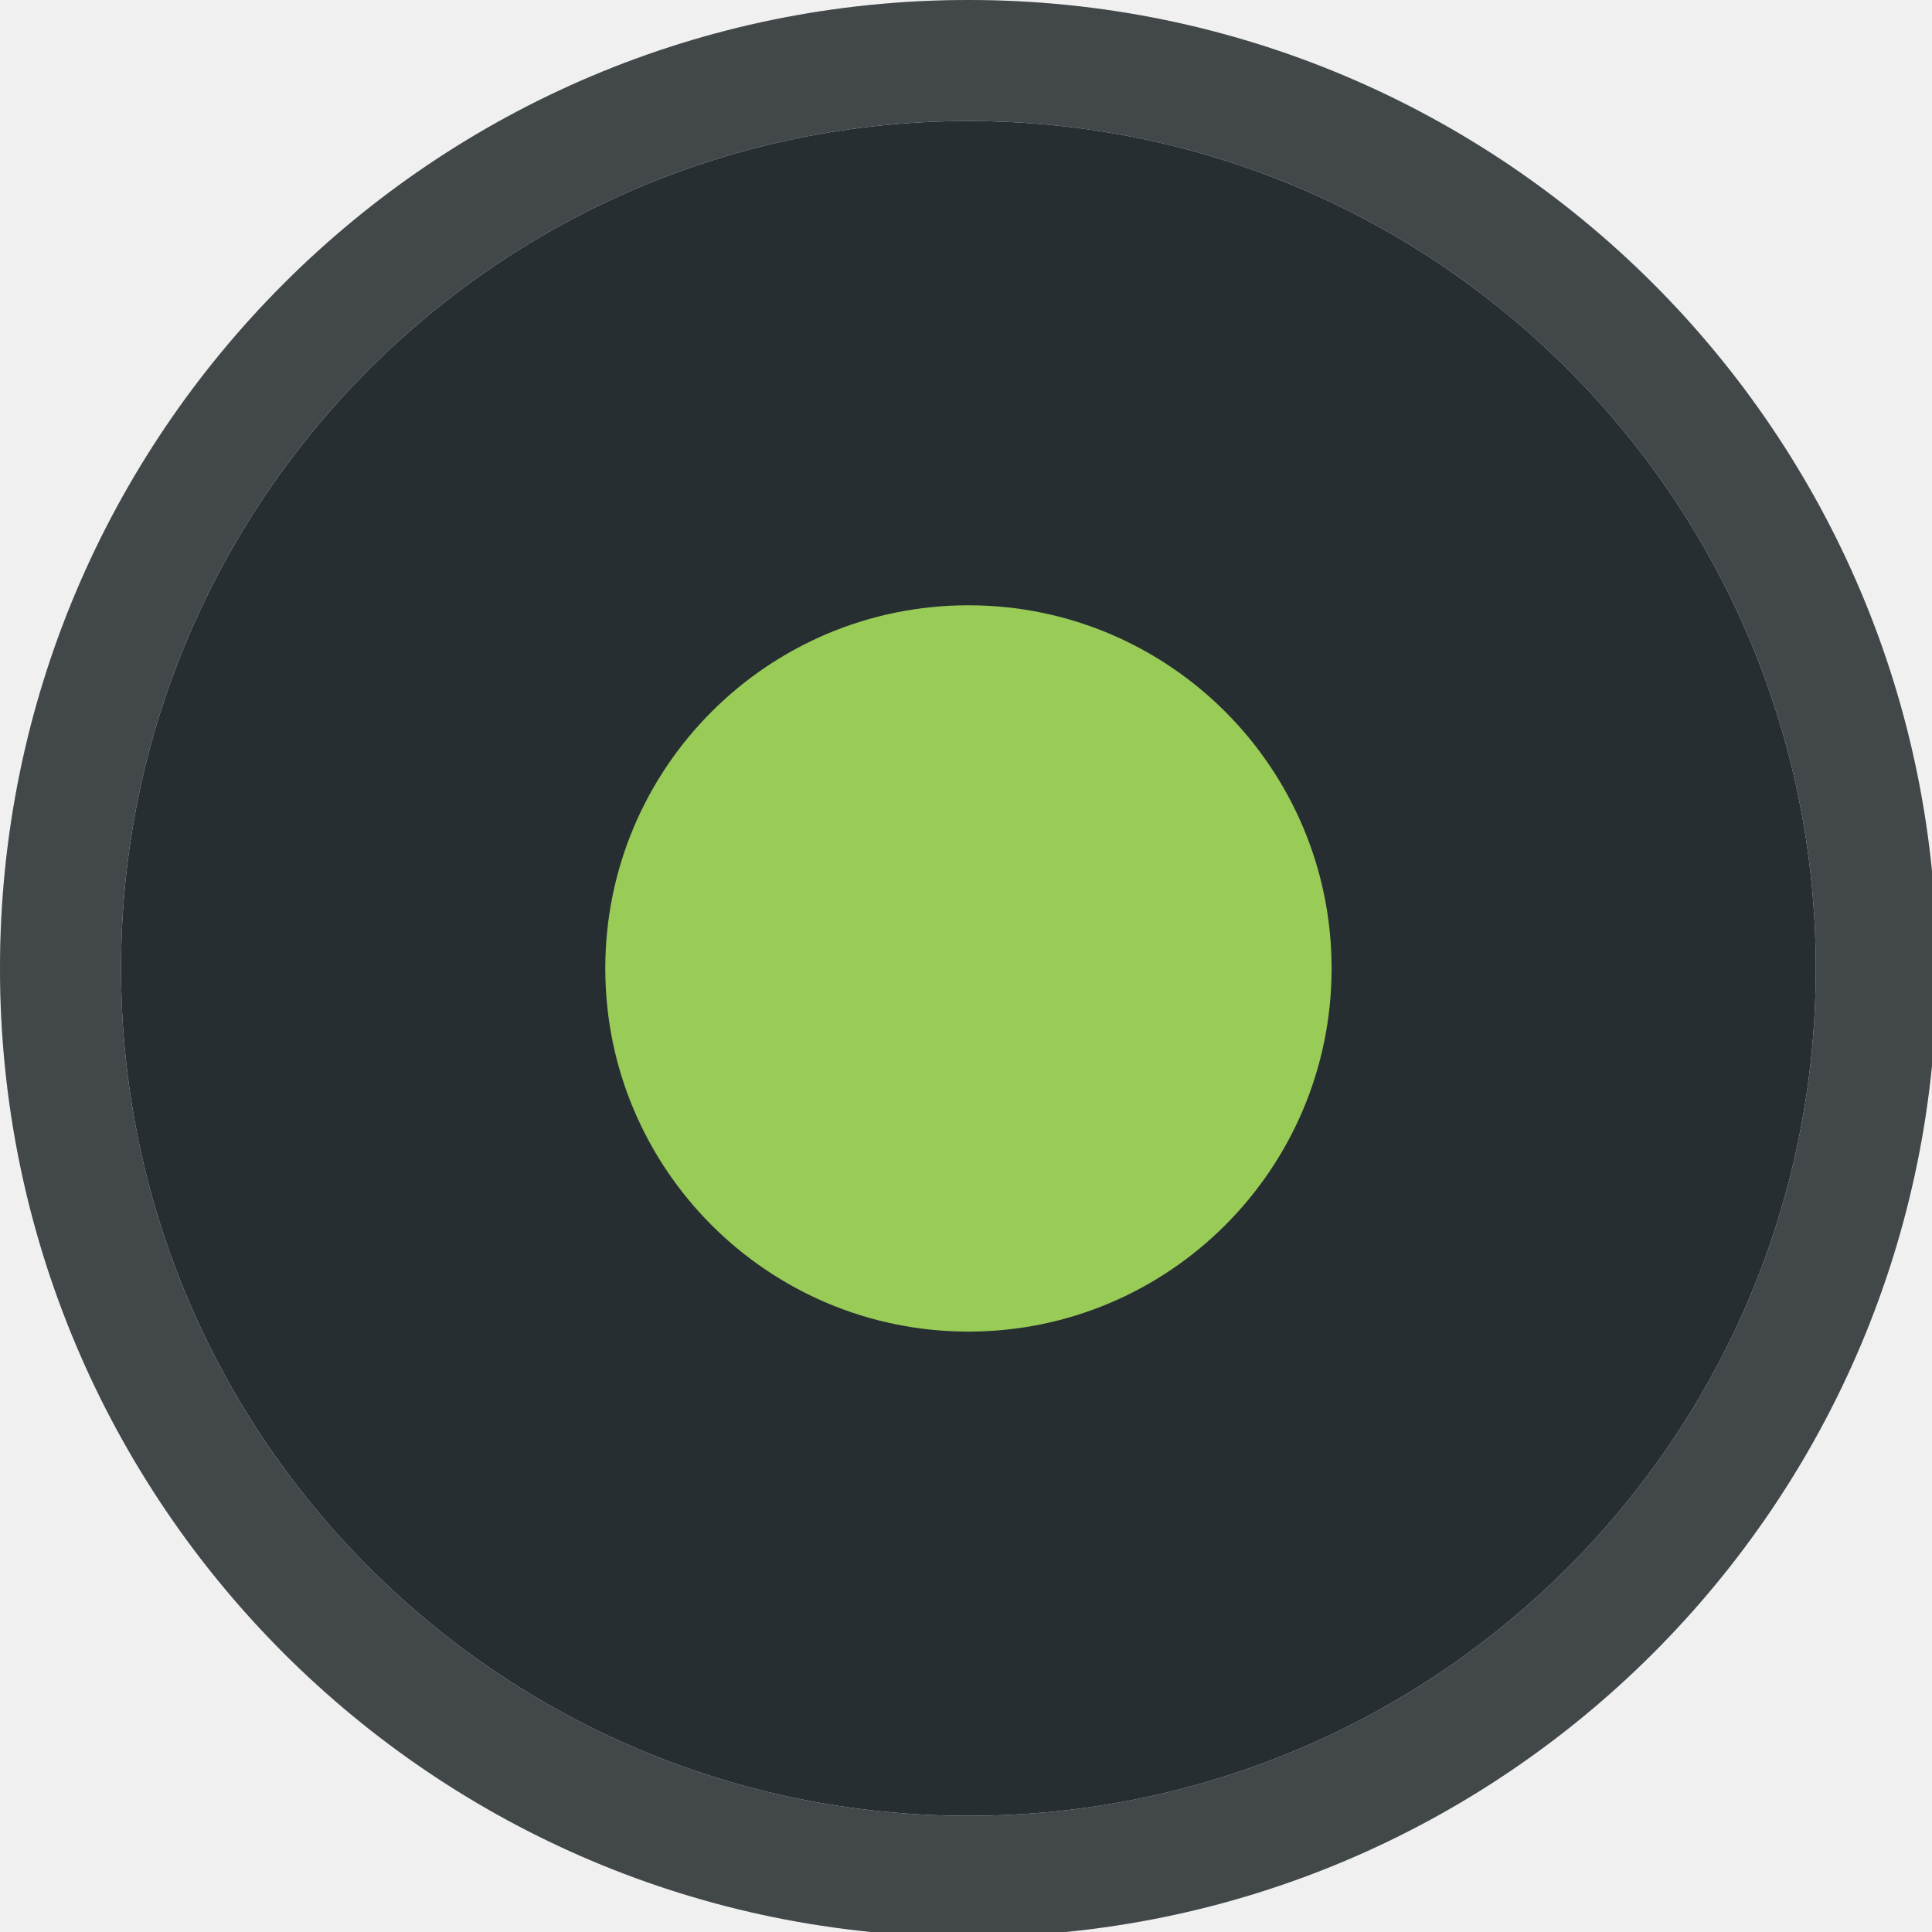
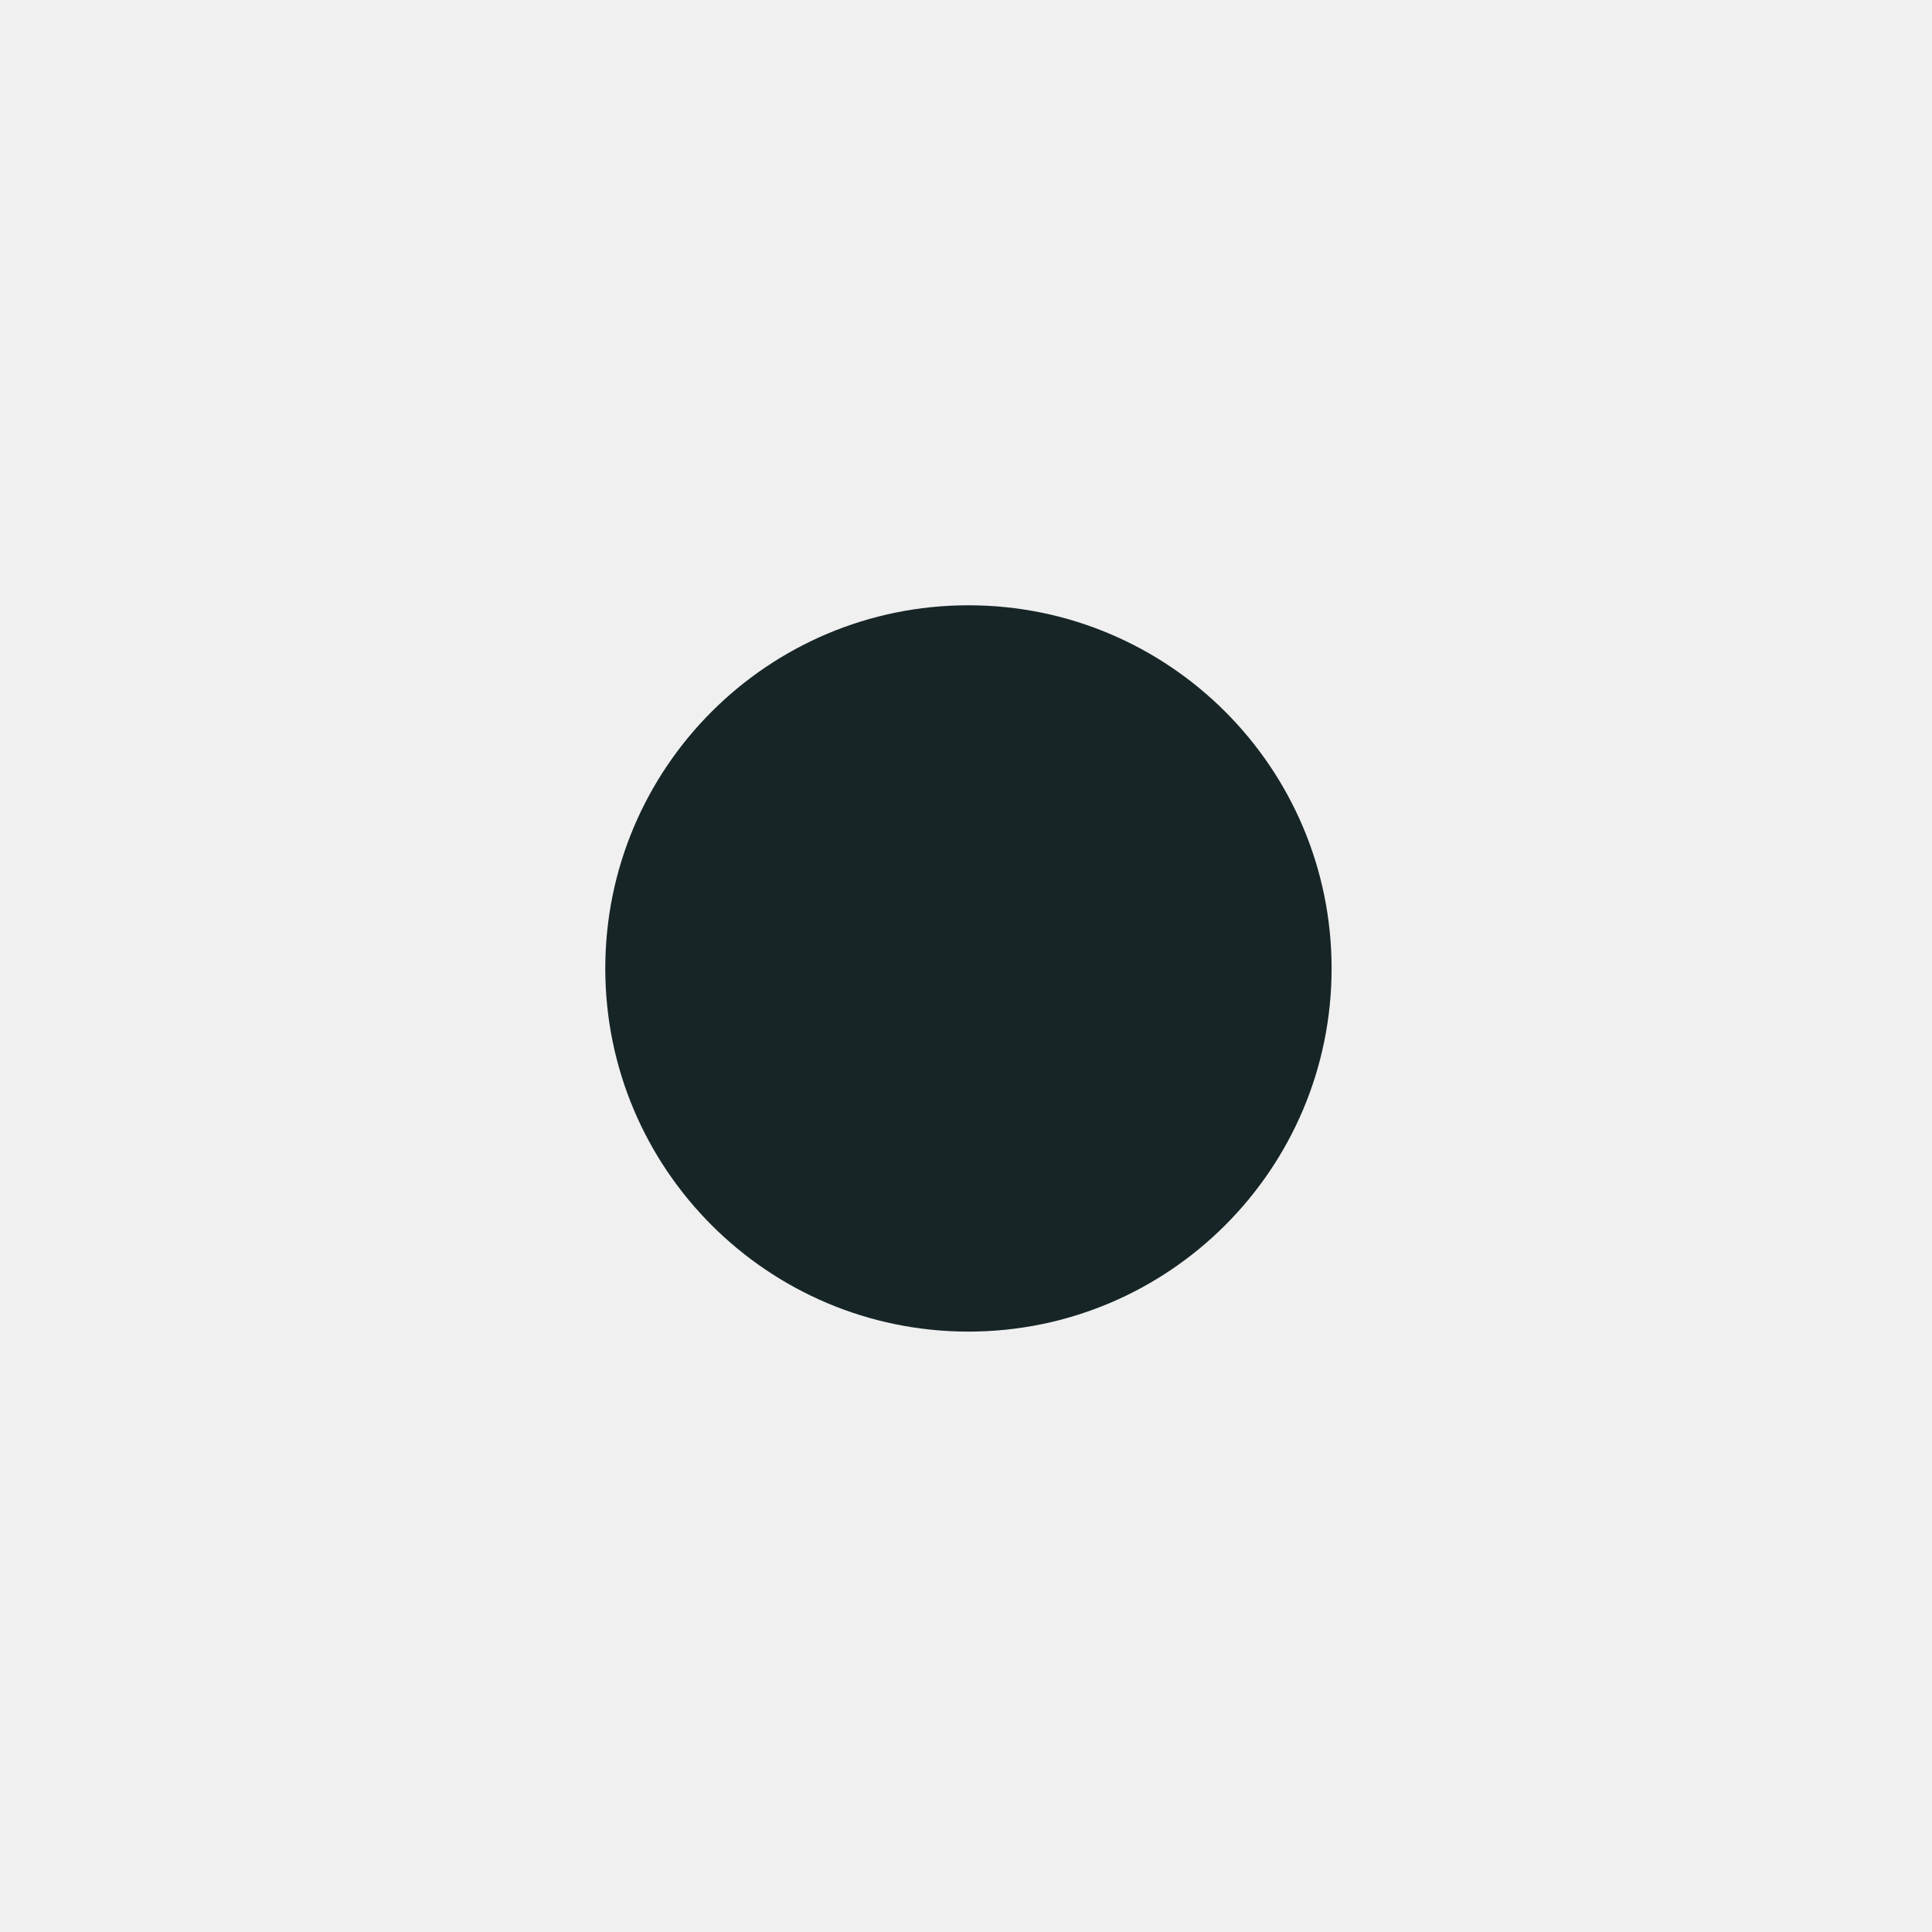
<svg xmlns="http://www.w3.org/2000/svg" width="133pt" height="133pt" viewBox="0 0 133 133" version="1.1">
  <g id="surface1">
-     <path style=" stroke:none;fill-rule:nonzero;fill:#272e32;fill-opacity:1;" d="M 125 66.668 C 125 98.895 98.895 125 66.668 125 C 34.441 125 8.332 98.895 8.332 66.668 C 8.332 34.441 34.441 8.332 66.668 8.332 C 98.895 8.332 125 34.441 125 66.668 Z M 125 66.668 " />
-     <path style=" stroke:none;fill-rule:nonzero;fill:#21272a;fill-opacity:1;" d="M 66.668 0 C 29.852 0 0 29.852 0 66.668 C 0 103.484 29.852 133.332 66.668 133.332 C 103.484 133.332 133.332 103.484 133.332 66.668 C 133.332 29.852 103.484 0 66.668 0 Z M 66.668 8.332 C 98.895 8.332 125 34.441 125 66.668 C 125 98.895 98.895 125 66.668 125 C 34.441 125 8.332 98.895 8.332 66.668 C 8.332 34.441 34.441 8.332 66.668 8.332 Z M 66.668 8.332 " />
-     <path style=" stroke:none;fill-rule:nonzero;fill:#ffffff;fill-opacity:0.15;" d="M 66.668 0 C 29.852 0 0 29.852 0 66.668 C 0 103.484 29.852 133.332 66.668 133.332 C 103.484 133.332 133.332 103.484 133.332 66.668 C 133.332 29.852 103.484 0 66.668 0 Z M 66.668 8.332 C 98.895 8.332 125 34.441 125 66.668 C 125 98.895 98.895 125 66.668 125 C 34.441 125 8.332 98.895 8.332 66.668 C 8.332 34.441 34.441 8.332 66.668 8.332 Z M 66.668 8.332 " />
-     <path style=" stroke:none;fill-rule:nonzero;fill:#98cc57;fill-opacity:1;" d="M 91.668 66.668 C 91.668 80.469 80.469 91.668 66.668 91.668 C 52.863 91.668 41.668 80.469 41.668 66.668 C 41.668 52.863 52.863 41.668 66.668 41.668 C 80.469 41.668 91.668 52.863 91.668 66.668 Z M 91.668 66.668 " />
+     <path style=" stroke:none;fill-rule:nonzero;fill:#172526;fill-opacity:1;" d="M 91.668 66.668 C 91.668 80.469 80.469 91.668 66.668 91.668 C 52.863 91.668 41.668 80.469 41.668 66.668 C 41.668 52.863 52.863 41.668 66.668 41.668 C 80.469 41.668 91.668 52.863 91.668 66.668 Z M 91.668 66.668 " />
  </g>
</svg>
